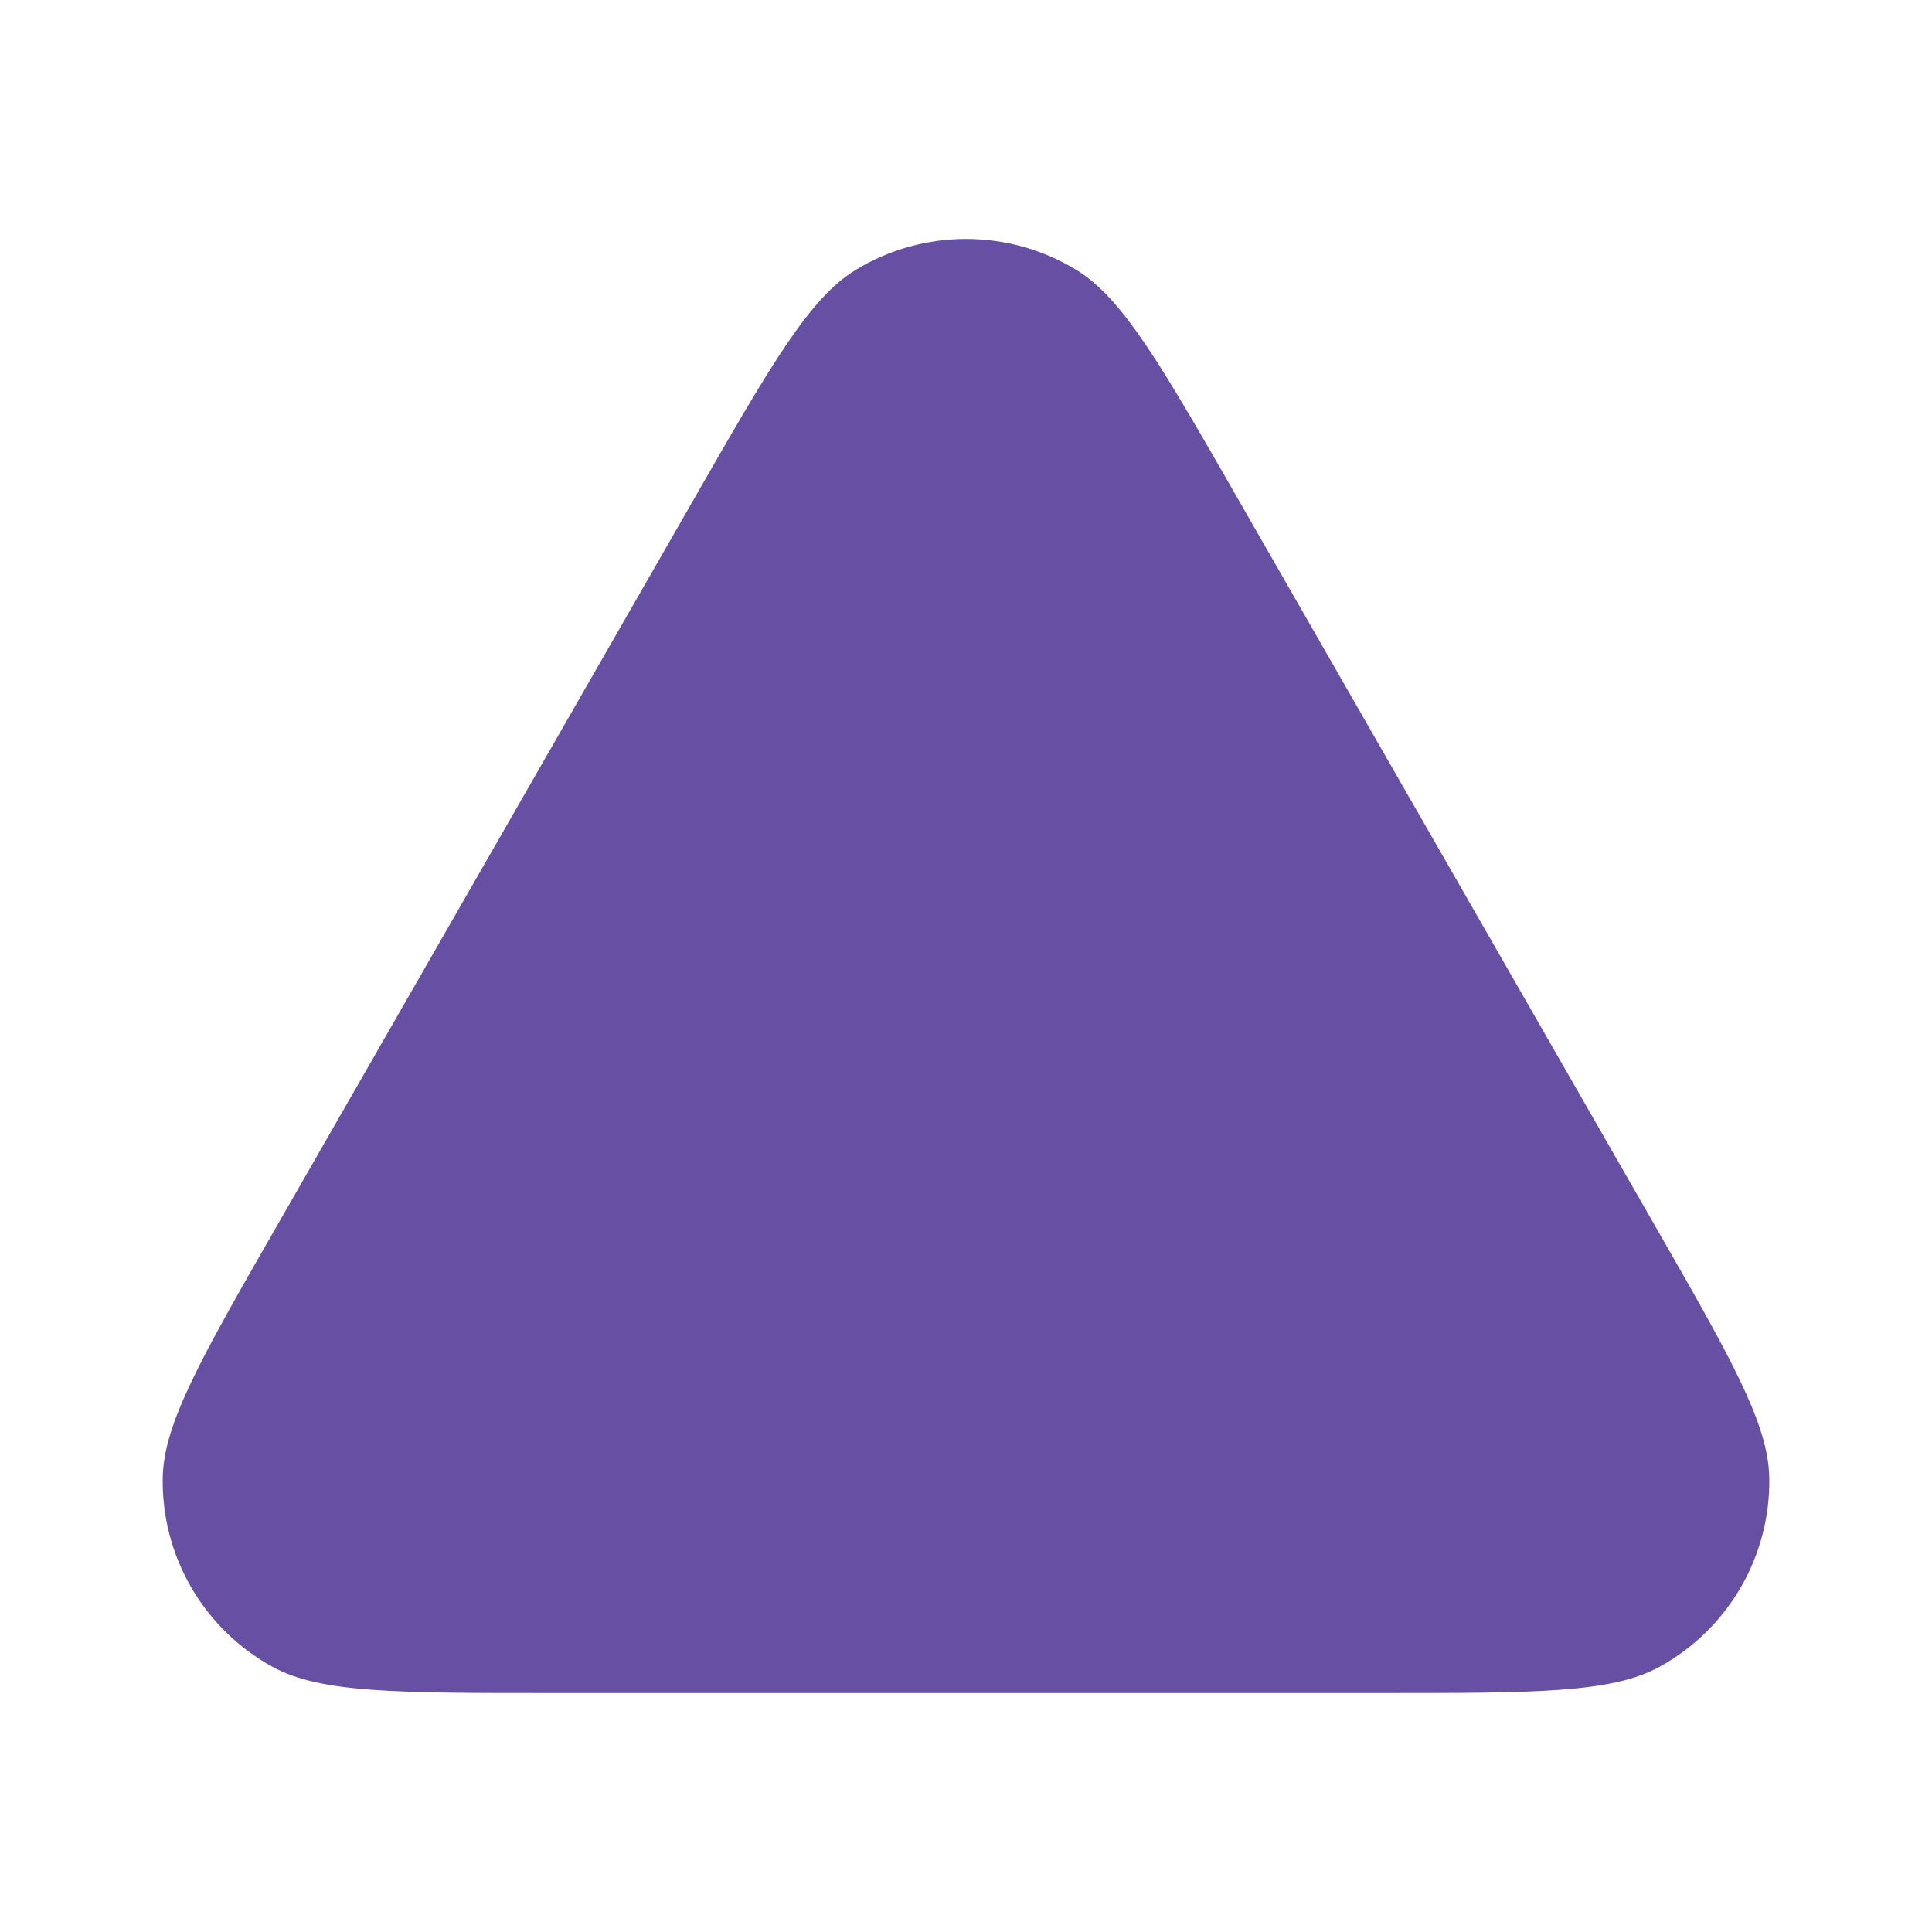
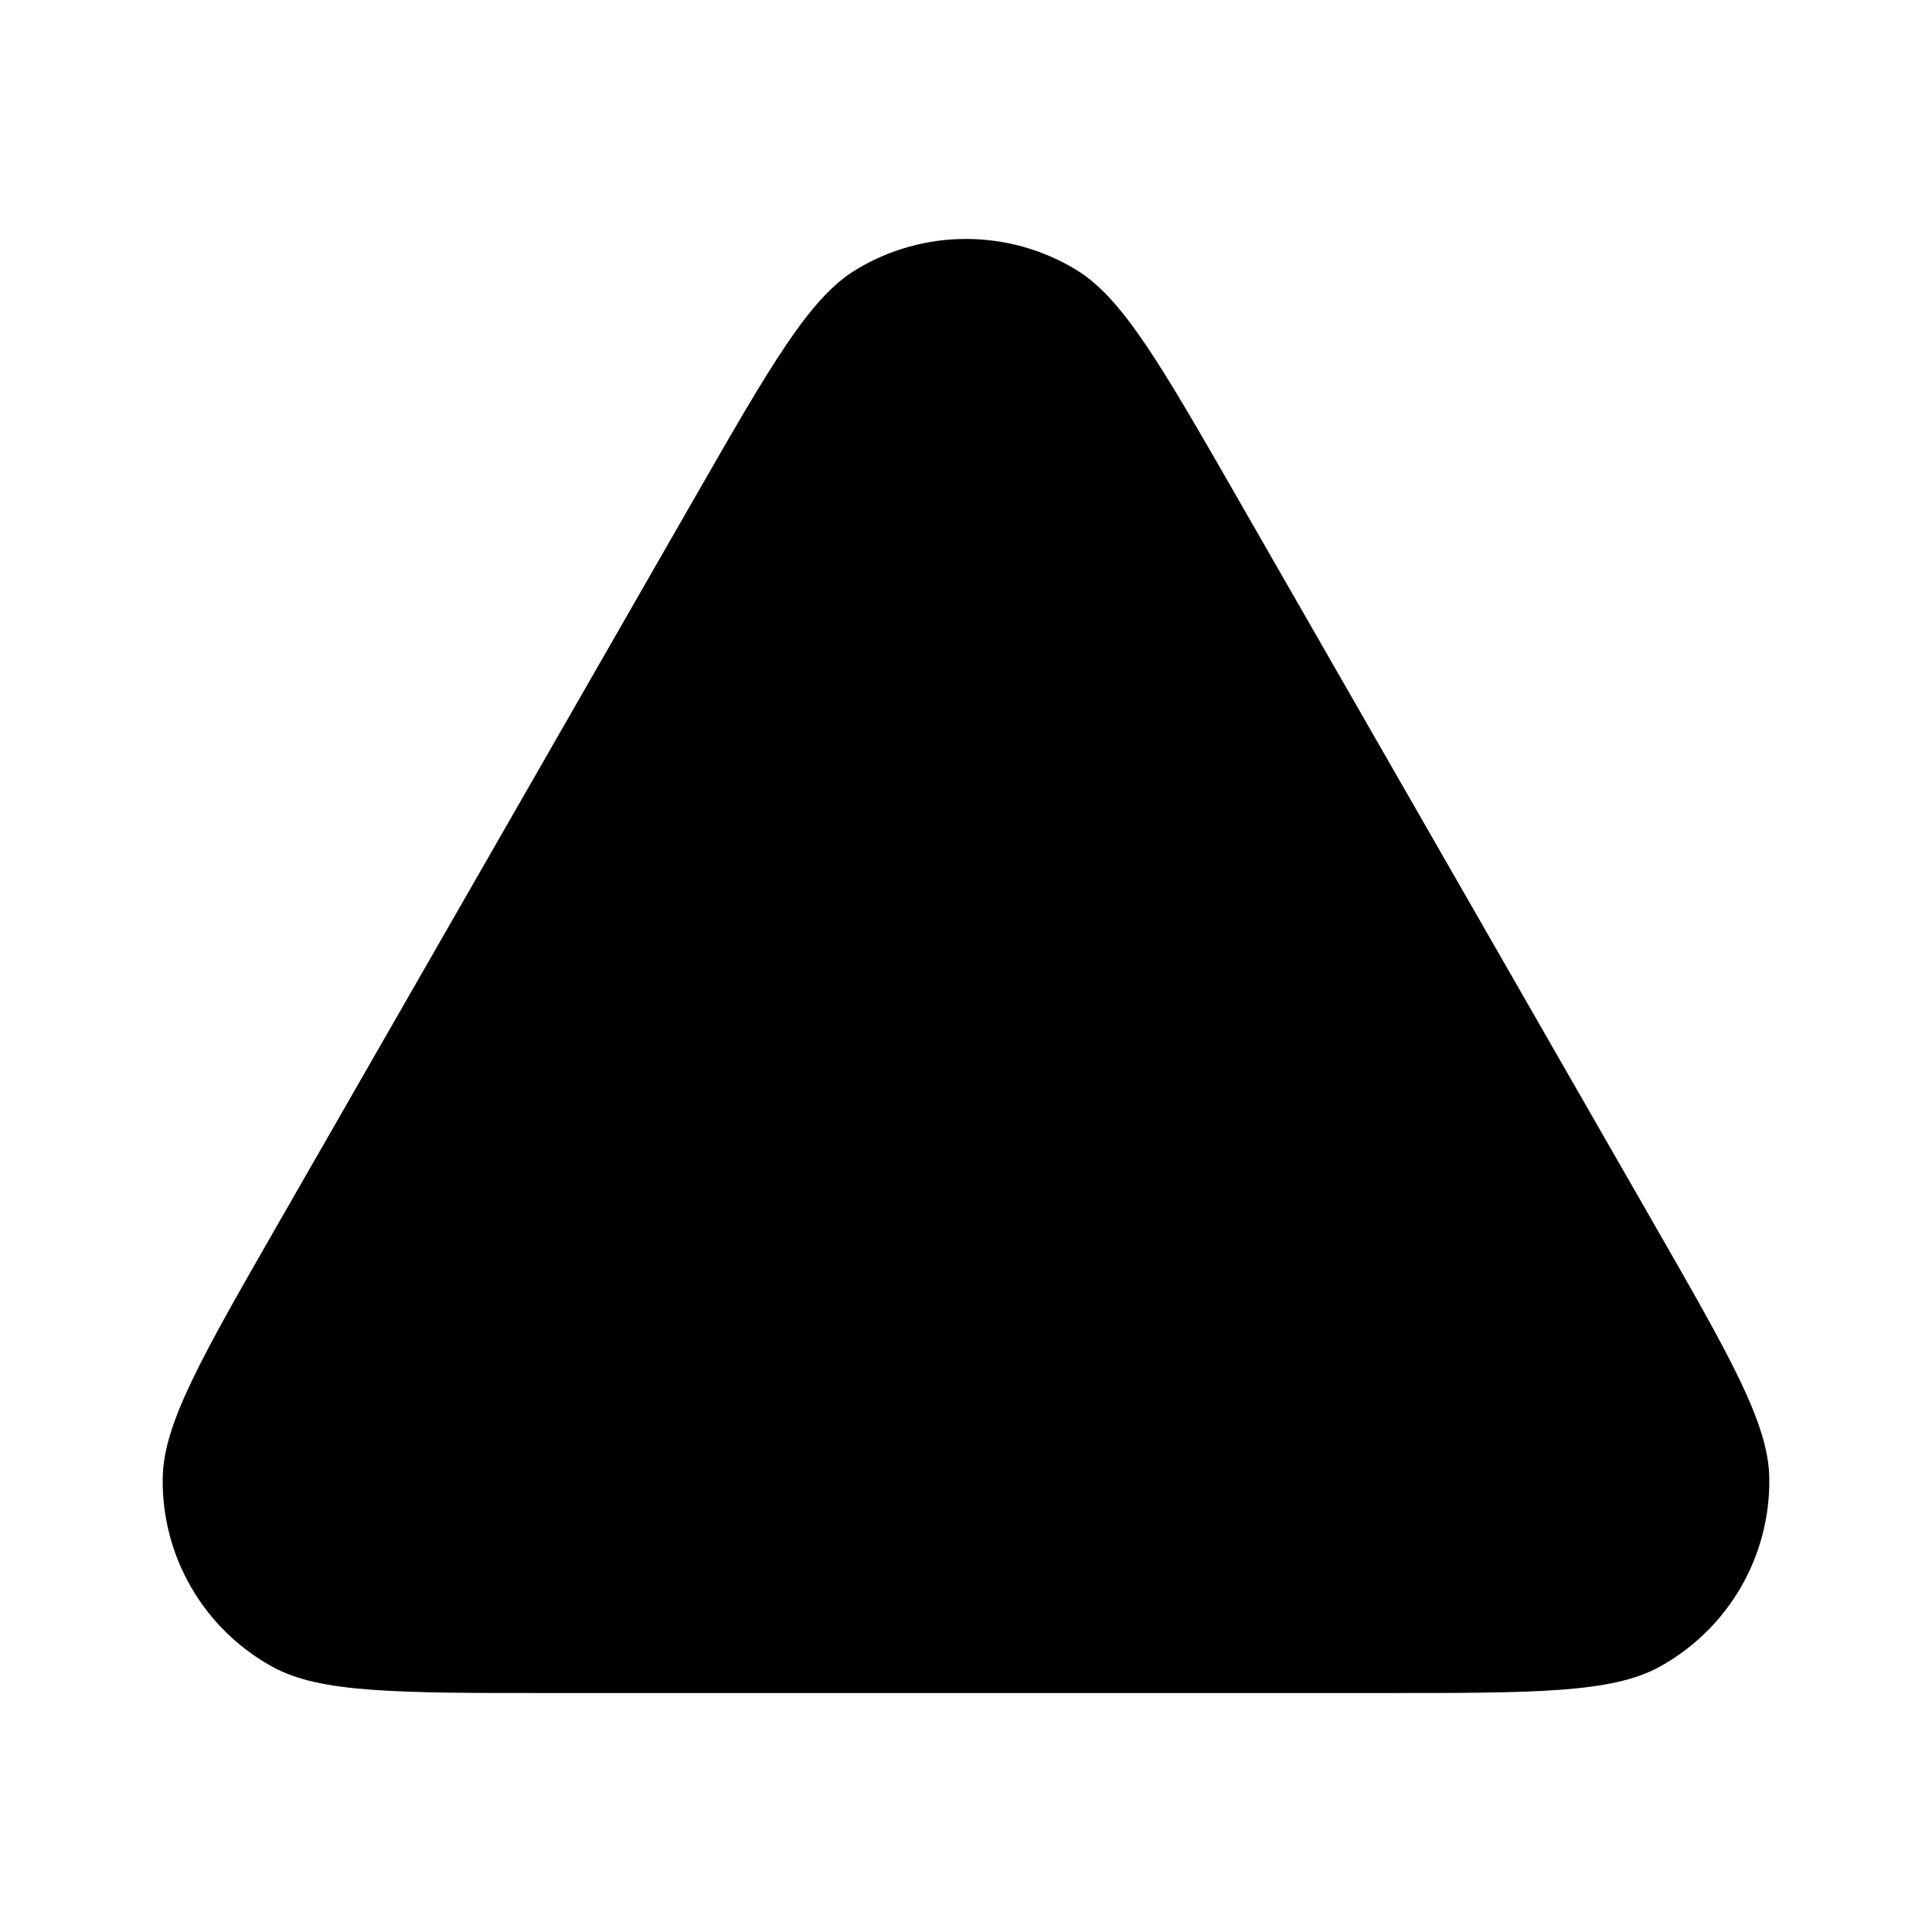
<svg xmlns="http://www.w3.org/2000/svg" width="380" height="380" viewBox="0 0 380 380" fill="none">
-   <path d="M136.461 98.202C151.597 71.822 159.165 58.632 168.342 53.059C181.648 44.98 198.352 44.98 211.658 53.059C220.835 58.632 228.403 71.822 243.539 98.202L325.309 240.72C340.3 266.847 347.795 279.911 347.993 290.585C348.28 306.06 339.949 320.418 326.364 327.864C316.994 333 301.919 333 271.77 333H108.23C78.081 333 63.006 333 53.636 327.864C40.05 320.418 31.72 306.06 32.007 290.585C32.205 279.911 39.7 266.847 54.691 240.72L136.461 98.202Z" fill="#6750A4" />
+   <path d="M136.461 98.202C151.597 71.822 159.165 58.632 168.342 53.059C181.648 44.98 198.352 44.98 211.658 53.059C220.835 58.632 228.403 71.822 243.539 98.202L325.309 240.72C340.3 266.847 347.795 279.911 347.993 290.585C348.28 306.06 339.949 320.418 326.364 327.864C316.994 333 301.919 333 271.77 333H108.23C78.081 333 63.006 333 53.636 327.864C40.05 320.418 31.72 306.06 32.007 290.585C32.205 279.911 39.7 266.847 54.691 240.72L136.461 98.202Z" fill="currentColor" />
</svg>
